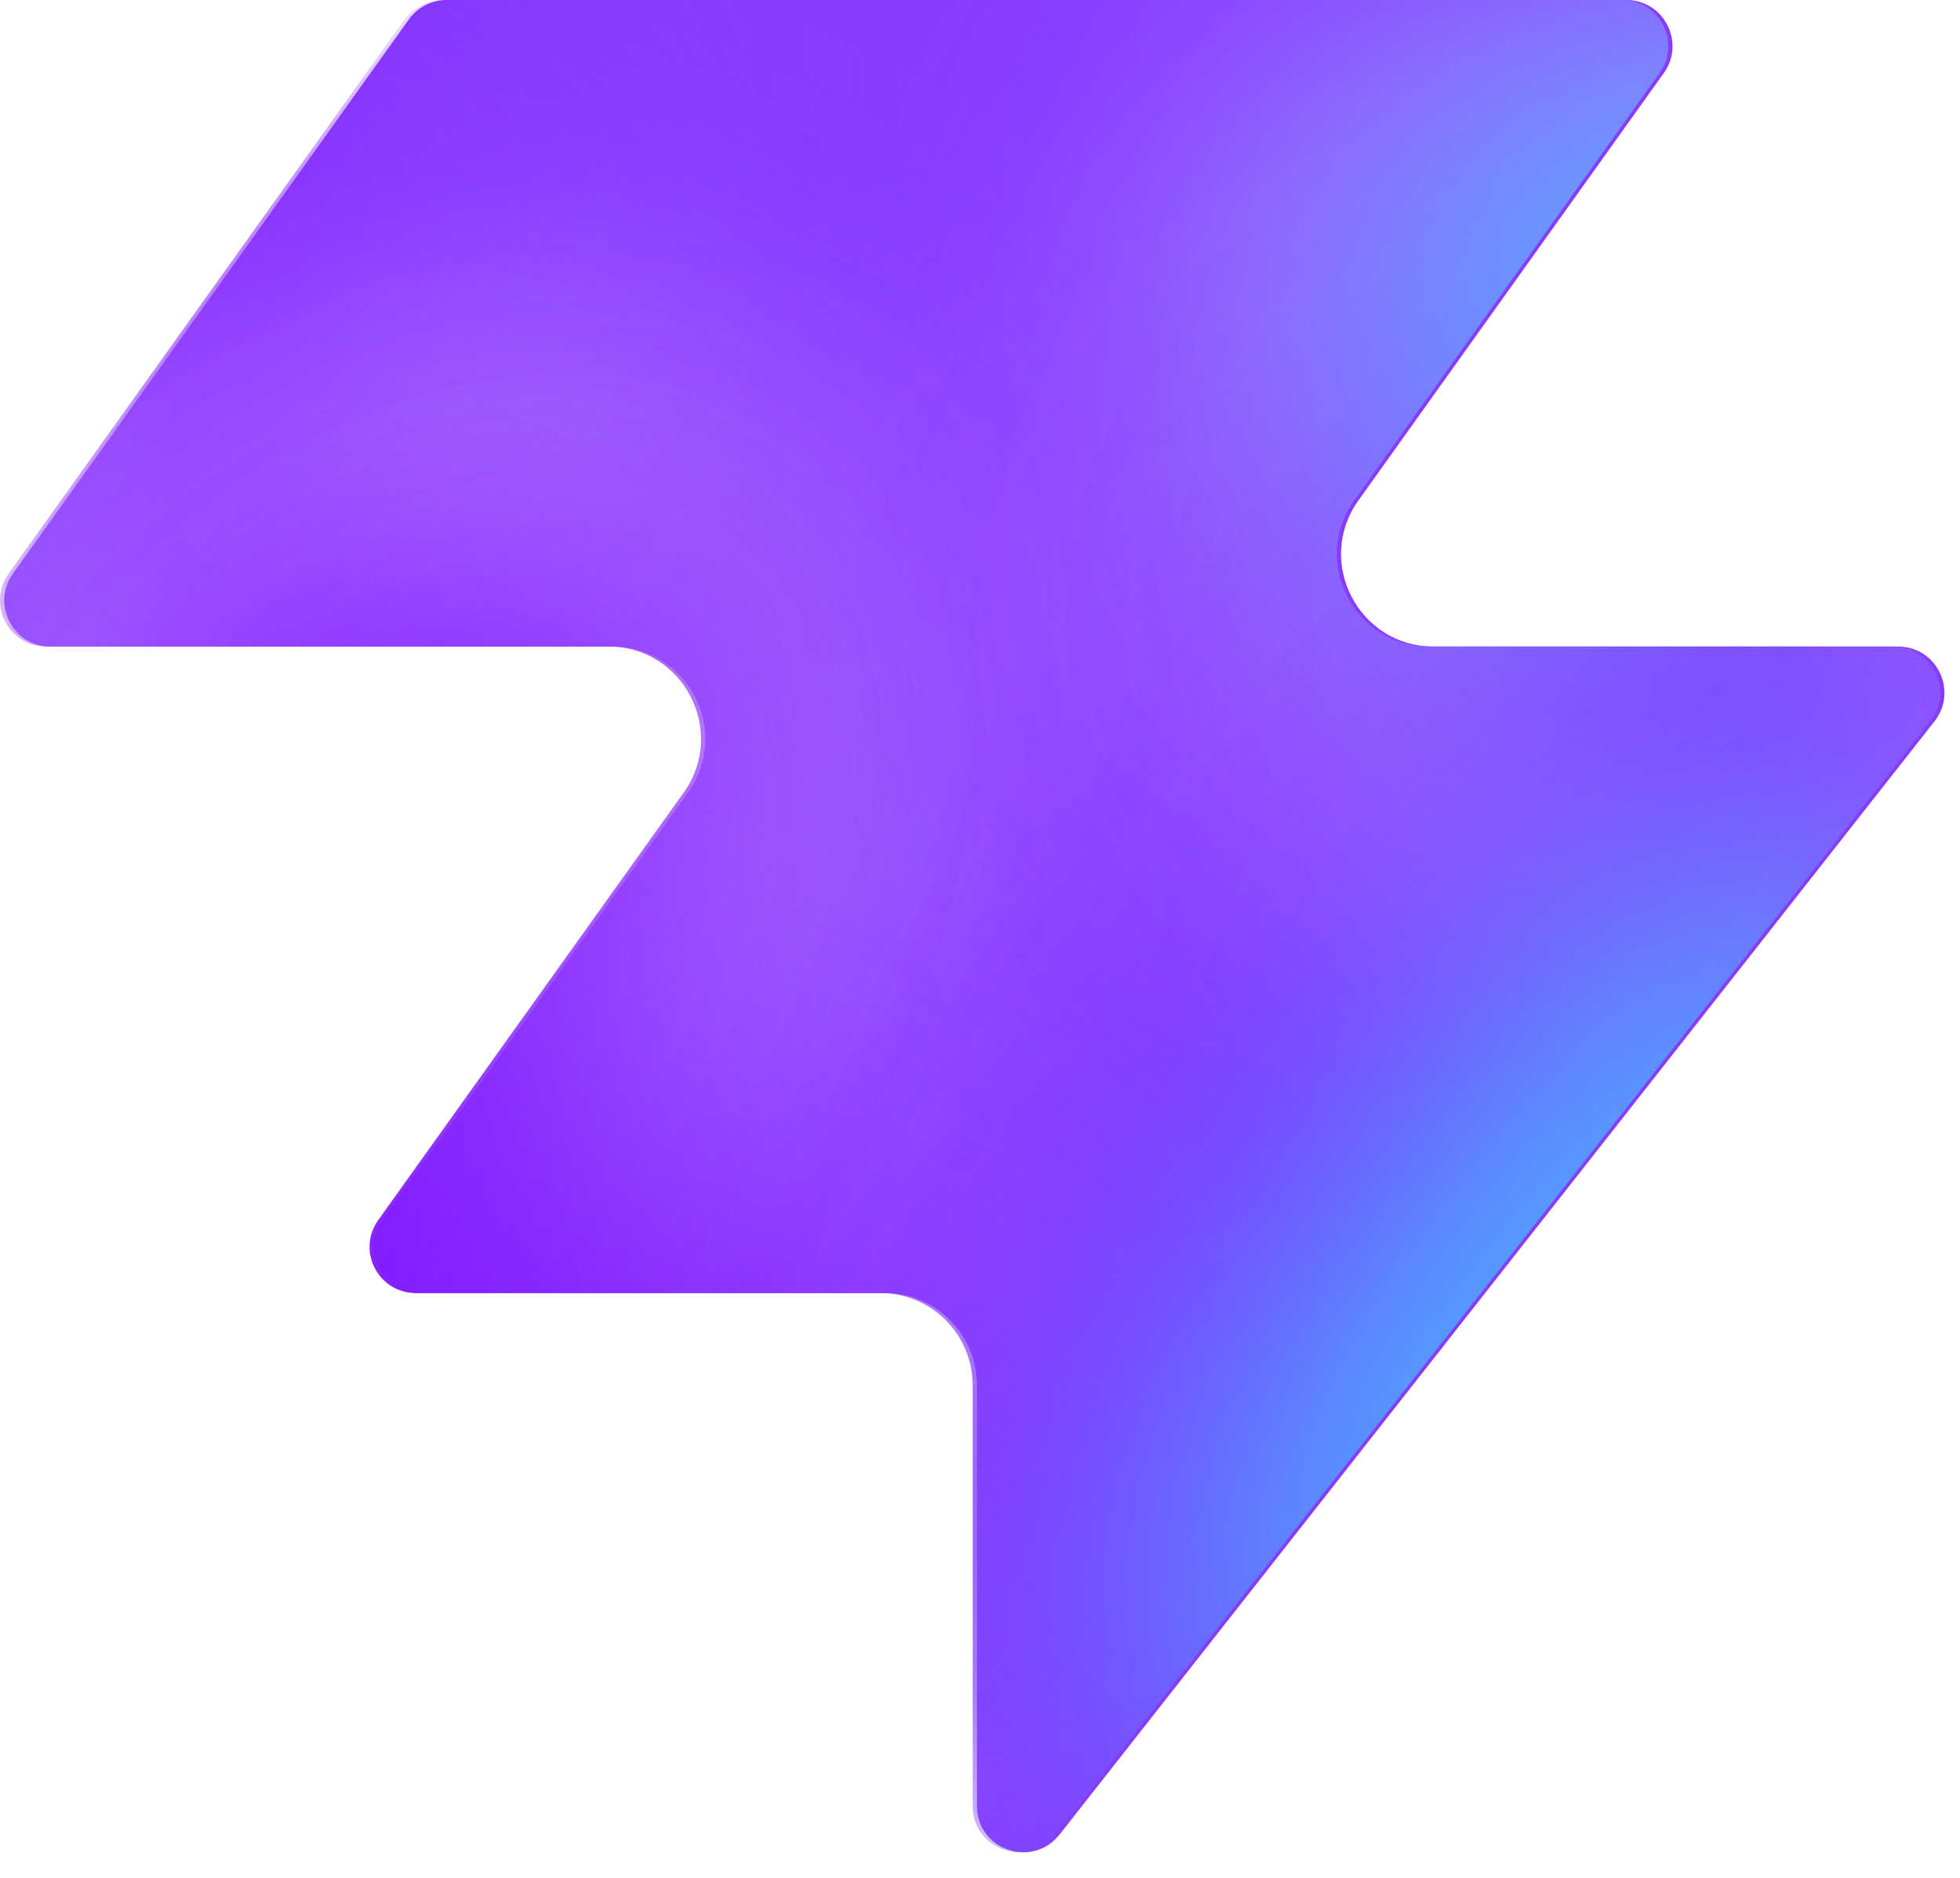
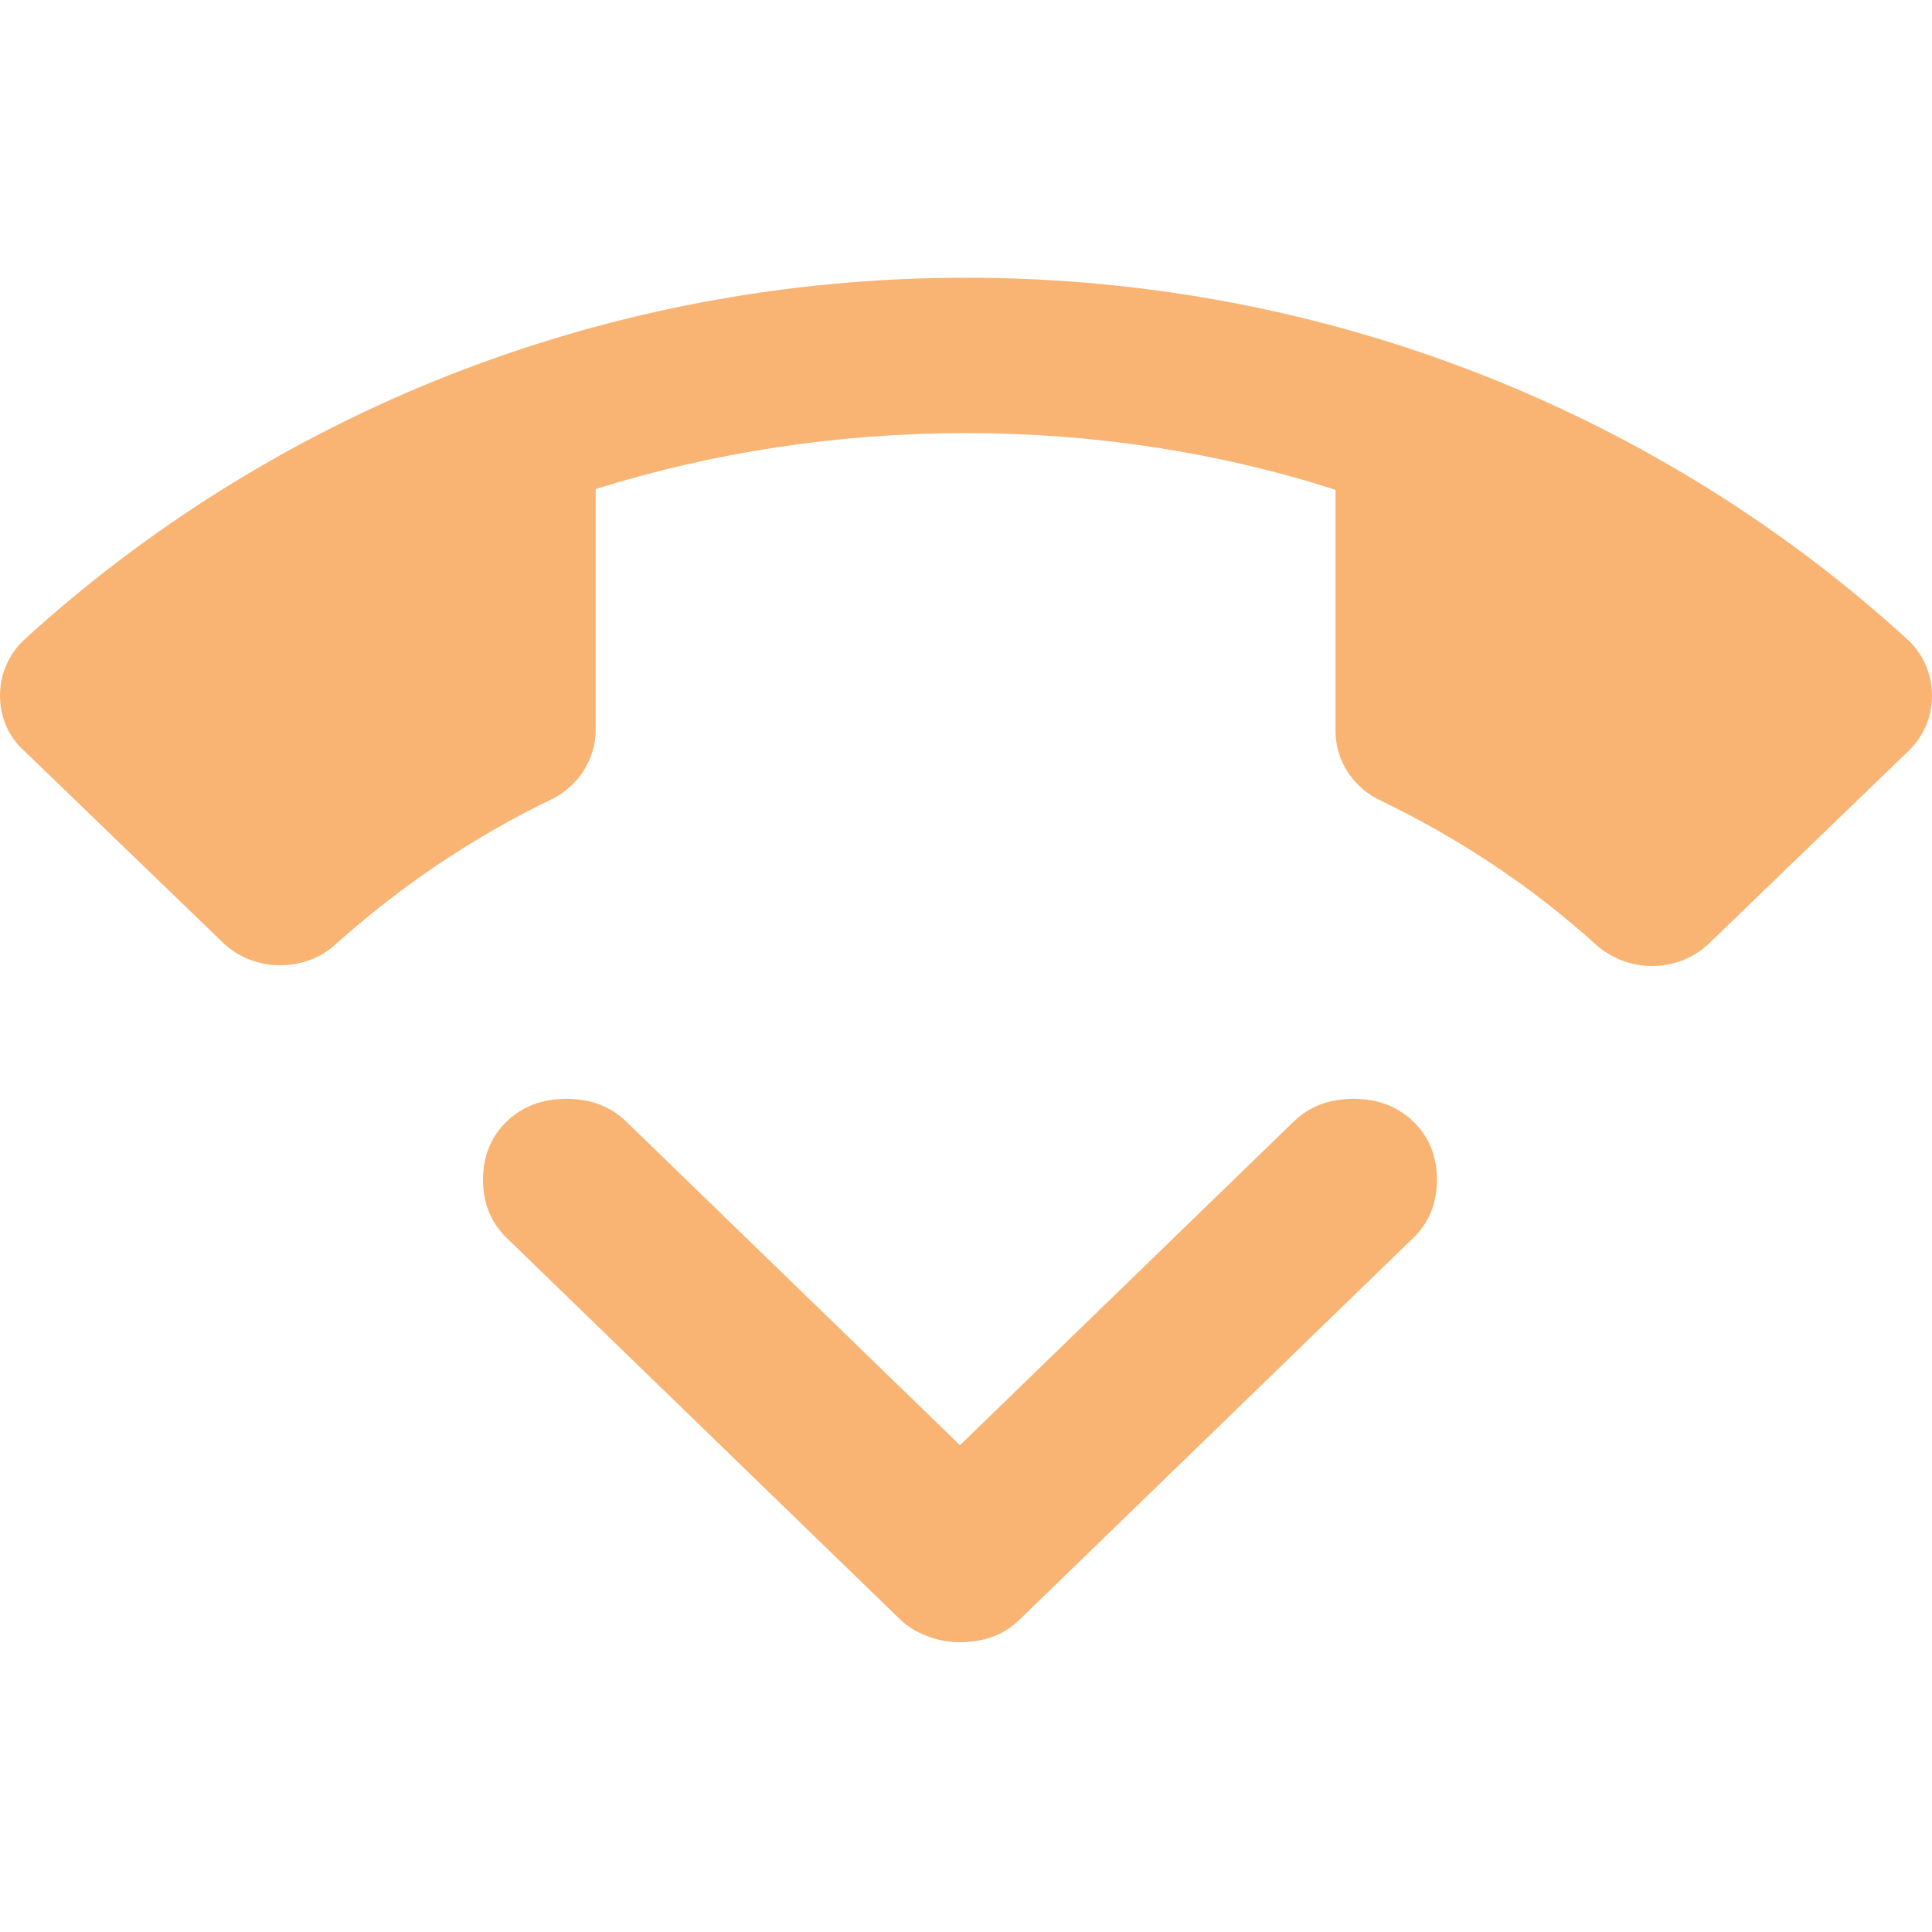
- <svg xmlns="http://www.w3.org/2000/svg" width="48" height="46" fill="none" viewBox="0 0 48 46">
-   <path fill="#863bff" d="M25.946 44.938c-.664.845-2.021.375-2.021-.698V33.937a2.26 2.26 0 0 0-2.262-2.262H10.287c-.92 0-1.456-1.04-.92-1.788l7.48-10.471c1.07-1.497 0-3.578-1.842-3.578H1.237c-.92 0-1.456-1.04-.92-1.788L10.013.474c.214-.297.556-.474.92-.474h28.894c.92 0 1.456 1.04.92 1.788l-7.48 10.471c-1.07 1.498 0 3.579 1.842 3.579h11.377c.943 0 1.473 1.088.89 1.83L25.947 44.94z" style="fill:#863bff;fill:color(display-p3 .525 .23 1);fill-opacity:1" />
-   <mask id="a" width="48" height="46" x="0" y="0" maskUnits="userSpaceOnUse" style="mask-type:alpha">
-     <path fill="#000" d="M25.842 44.938c-.664.844-2.021.375-2.021-.698V33.937a2.26 2.26 0 0 0-2.262-2.262H10.183c-.92 0-1.456-1.04-.92-1.788l7.48-10.471c1.07-1.498 0-3.579-1.842-3.579H1.133c-.92 0-1.456-1.04-.92-1.787L9.91.473c.214-.297.556-.474.92-.474h28.894c.92 0 1.456 1.04.92 1.788l-7.48 10.471c-1.07 1.498 0 3.578 1.842 3.578h11.377c.943 0 1.473 1.088.89 1.832L25.843 44.94z" style="fill:#000;fill-opacity:1" />
-   </mask>
-   <g mask="url(#a)">
-     <g filter="url(#b)">
-       <ellipse cx="5.508" cy="14.704" fill="#ede6ff" rx="5.508" ry="14.704" style="fill:#ede6ff;fill:color(display-p3 .927 .903 1);fill-opacity:1" transform="matrix(.00324 1 1 -.00324 -4.47 31.516)" />
-     </g>
-     <g filter="url(#c)">
-       <ellipse cx="10.399" cy="29.851" fill="#ede6ff" rx="10.399" ry="29.851" style="fill:#ede6ff;fill:color(display-p3 .927 .903 1);fill-opacity:1" transform="matrix(.00324 1 1 -.00324 -39.328 7.883)" />
-     </g>
-     <g filter="url(#d)">
-       <ellipse cx="5.508" cy="30.487" fill="#7e14ff" rx="5.508" ry="30.487" style="fill:#7e14ff;fill:color(display-p3 .492 .077 1);fill-opacity:1" transform="rotate(89.814 -25.913 -14.639)scale(1 -1)" />
-     </g>
-     <g filter="url(#e)">
-       <ellipse cx="5.508" cy="30.599" fill="#7e14ff" rx="5.508" ry="30.599" style="fill:#7e14ff;fill:color(display-p3 .492 .077 1);fill-opacity:1" transform="rotate(89.814 -32.644 -3.334)scale(1 -1)" />
-     </g>
-     <g filter="url(#f)">
-       <ellipse cx="5.508" cy="30.599" fill="#7e14ff" rx="5.508" ry="30.599" style="fill:#7e14ff;fill:color(display-p3 .492 .077 1);fill-opacity:1" transform="matrix(.00324 1 1 -.00324 -34.34 30.47)" />
-     </g>
-     <g filter="url(#g)">
-       <ellipse cx="14.072" cy="22.078" fill="#ede6ff" rx="14.072" ry="22.078" style="fill:#ede6ff;fill:color(display-p3 .927 .903 1);fill-opacity:1" transform="rotate(93.35 24.506 48.493)scale(-1 1)" />
-     </g>
-     <g filter="url(#h)">
-       <ellipse cx="3.47" cy="21.501" fill="#7e14ff" rx="3.47" ry="21.501" style="fill:#7e14ff;fill:color(display-p3 .492 .077 1);fill-opacity:1" transform="rotate(89.009 28.708 47.59)scale(-1 1)" />
-     </g>
-     <g filter="url(#i)">
-       <ellipse cx="3.47" cy="21.501" fill="#7e14ff" rx="3.47" ry="21.501" style="fill:#7e14ff;fill:color(display-p3 .492 .077 1);fill-opacity:1" transform="rotate(89.009 28.708 47.59)scale(-1 1)" />
-     </g>
-     <g filter="url(#j)">
-       <ellipse cx=".387" cy="8.972" fill="#7e14ff" rx="4.407" ry="29.108" style="fill:#7e14ff;fill:color(display-p3 .492 .077 1);fill-opacity:1" transform="rotate(39.51 .387 8.972)" />
-     </g>
-     <g filter="url(#k)">
-       <ellipse cx="47.523" cy="-6.092" fill="#7e14ff" rx="4.407" ry="29.108" style="fill:#7e14ff;fill:color(display-p3 .492 .077 1);fill-opacity:1" transform="rotate(37.892 47.523 -6.092)" />
-     </g>
-     <g filter="url(#l)">
-       <ellipse cx="41.412" cy="6.333" fill="#47bfff" rx="5.971" ry="9.665" style="fill:#47bfff;fill:color(display-p3 .28 .748 1);fill-opacity:1" transform="rotate(37.892 41.412 6.333)" />
-     </g>
-     <g filter="url(#m)">
-       <ellipse cx="-1.879" cy="38.332" fill="#7e14ff" rx="4.407" ry="29.108" style="fill:#7e14ff;fill:color(display-p3 .492 .077 1);fill-opacity:1" transform="rotate(37.892 -1.88 38.332)" />
-     </g>
-     <g filter="url(#n)">
-       <ellipse cx="-1.879" cy="38.332" fill="#7e14ff" rx="4.407" ry="29.108" style="fill:#7e14ff;fill:color(display-p3 .492 .077 1);fill-opacity:1" transform="rotate(37.892 -1.88 38.332)" />
-     </g>
-     <g filter="url(#o)">
-       <ellipse cx="35.651" cy="29.907" fill="#7e14ff" rx="4.407" ry="29.108" style="fill:#7e14ff;fill:color(display-p3 .492 .077 1);fill-opacity:1" transform="rotate(37.892 35.651 29.907)" />
-     </g>
-     <g filter="url(#p)">
-       <ellipse cx="38.418" cy="32.4" fill="#47bfff" rx="5.971" ry="15.297" style="fill:#47bfff;fill:color(display-p3 .28 .748 1);fill-opacity:1" transform="rotate(37.892 38.418 32.4)" />
-     </g>
-   </g>
-   <defs>
-     <filter id="b" width="60.045" height="41.654" x="-19.77" y="16.149" color-interpolation-filters="sRGB" filterUnits="userSpaceOnUse">
-       <feFlood flood-opacity="0" result="BackgroundImageFix" />
-       <feBlend in="SourceGraphic" in2="BackgroundImageFix" result="shape" />
-       <feGaussianBlur result="effect1_foregroundBlur_2002_17158" stdDeviation="7.659" />
-     </filter>
-     <filter id="c" width="90.34" height="51.437" x="-54.613" y="-7.533" color-interpolation-filters="sRGB" filterUnits="userSpaceOnUse">
-       <feFlood flood-opacity="0" result="BackgroundImageFix" />
-       <feBlend in="SourceGraphic" in2="BackgroundImageFix" result="shape" />
-       <feGaussianBlur result="effect1_foregroundBlur_2002_17158" stdDeviation="7.659" />
-     </filter>
-     <filter id="d" width="79.355" height="29.4" x="-49.64" y="2.03" color-interpolation-filters="sRGB" filterUnits="userSpaceOnUse">
-       <feFlood flood-opacity="0" result="BackgroundImageFix" />
-       <feBlend in="SourceGraphic" in2="BackgroundImageFix" result="shape" />
-       <feGaussianBlur result="effect1_foregroundBlur_2002_17158" stdDeviation="4.596" />
-     </filter>
-     <filter id="e" width="79.579" height="29.4" x="-45.045" y="20.029" color-interpolation-filters="sRGB" filterUnits="userSpaceOnUse">
-       <feFlood flood-opacity="0" result="BackgroundImageFix" />
-       <feBlend in="SourceGraphic" in2="BackgroundImageFix" result="shape" />
-       <feGaussianBlur result="effect1_foregroundBlur_2002_17158" stdDeviation="4.596" />
-     </filter>
-     <filter id="f" width="79.579" height="29.4" x="-43.513" y="21.178" color-interpolation-filters="sRGB" filterUnits="userSpaceOnUse">
-       <feFlood flood-opacity="0" result="BackgroundImageFix" />
-       <feBlend in="SourceGraphic" in2="BackgroundImageFix" result="shape" />
-       <feGaussianBlur result="effect1_foregroundBlur_2002_17158" stdDeviation="4.596" />
-     </filter>
-     <filter id="g" width="74.749" height="58.852" x="15.756" y="-17.901" color-interpolation-filters="sRGB" filterUnits="userSpaceOnUse">
-       <feFlood flood-opacity="0" result="BackgroundImageFix" />
-       <feBlend in="SourceGraphic" in2="BackgroundImageFix" result="shape" />
-       <feGaussianBlur result="effect1_foregroundBlur_2002_17158" stdDeviation="7.659" />
-     </filter>
-     <filter id="h" width="61.377" height="25.362" x="23.548" y="2.284" color-interpolation-filters="sRGB" filterUnits="userSpaceOnUse">
-       <feFlood flood-opacity="0" result="BackgroundImageFix" />
-       <feBlend in="SourceGraphic" in2="BackgroundImageFix" result="shape" />
-       <feGaussianBlur result="effect1_foregroundBlur_2002_17158" stdDeviation="4.596" />
-     </filter>
-     <filter id="i" width="61.377" height="25.362" x="23.548" y="2.284" color-interpolation-filters="sRGB" filterUnits="userSpaceOnUse">
-       <feFlood flood-opacity="0" result="BackgroundImageFix" />
-       <feBlend in="SourceGraphic" in2="BackgroundImageFix" result="shape" />
-       <feGaussianBlur result="effect1_foregroundBlur_2002_17158" stdDeviation="4.596" />
-     </filter>
-     <filter id="j" width="56.045" height="63.649" x="-27.636" y="-22.853" color-interpolation-filters="sRGB" filterUnits="userSpaceOnUse">
-       <feFlood flood-opacity="0" result="BackgroundImageFix" />
-       <feBlend in="SourceGraphic" in2="BackgroundImageFix" result="shape" />
-       <feGaussianBlur result="effect1_foregroundBlur_2002_17158" stdDeviation="4.596" />
-     </filter>
-     <filter id="k" width="54.814" height="64.646" x="20.116" y="-38.415" color-interpolation-filters="sRGB" filterUnits="userSpaceOnUse">
-       <feFlood flood-opacity="0" result="BackgroundImageFix" />
-       <feBlend in="SourceGraphic" in2="BackgroundImageFix" result="shape" />
-       <feGaussianBlur result="effect1_foregroundBlur_2002_17158" stdDeviation="4.596" />
-     </filter>
-     <filter id="l" width="33.541" height="35.313" x="24.641" y="-11.323" color-interpolation-filters="sRGB" filterUnits="userSpaceOnUse">
-       <feFlood flood-opacity="0" result="BackgroundImageFix" />
-       <feBlend in="SourceGraphic" in2="BackgroundImageFix" result="shape" />
-       <feGaussianBlur result="effect1_foregroundBlur_2002_17158" stdDeviation="4.596" />
-     </filter>
-     <filter id="m" width="54.814" height="64.646" x="-29.286" y="6.009" color-interpolation-filters="sRGB" filterUnits="userSpaceOnUse">
-       <feFlood flood-opacity="0" result="BackgroundImageFix" />
-       <feBlend in="SourceGraphic" in2="BackgroundImageFix" result="shape" />
-       <feGaussianBlur result="effect1_foregroundBlur_2002_17158" stdDeviation="4.596" />
-     </filter>
-     <filter id="n" width="54.814" height="64.646" x="-29.286" y="6.009" color-interpolation-filters="sRGB" filterUnits="userSpaceOnUse">
-       <feFlood flood-opacity="0" result="BackgroundImageFix" />
-       <feBlend in="SourceGraphic" in2="BackgroundImageFix" result="shape" />
-       <feGaussianBlur result="effect1_foregroundBlur_2002_17158" stdDeviation="4.596" />
-     </filter>
-     <filter id="o" width="54.814" height="64.646" x="8.244" y="-2.416" color-interpolation-filters="sRGB" filterUnits="userSpaceOnUse">
-       <feFlood flood-opacity="0" result="BackgroundImageFix" />
-       <feBlend in="SourceGraphic" in2="BackgroundImageFix" result="shape" />
-       <feGaussianBlur result="effect1_foregroundBlur_2002_17158" stdDeviation="4.596" />
-     </filter>
-     <filter id="p" width="39.409" height="43.623" x="18.713" y="10.588" color-interpolation-filters="sRGB" filterUnits="userSpaceOnUse">
-       <feFlood flood-opacity="0" result="BackgroundImageFix" />
-       <feBlend in="SourceGraphic" in2="BackgroundImageFix" result="shape" />
-       <feGaussianBlur result="effect1_foregroundBlur_2002_17158" stdDeviation="4.596" />
-     </filter>
-   </defs>
+ <svg xmlns="http://www.w3.org/2000/svg" width="160" height="160" viewBox="0 0 160 160" fill="none">
+   <path d="M80 35.867C69.333 35.867 59 37.475 49.333 40.499V60.442C49.333 62.952 47.8 65.203 45.6 66.233C39.067 69.385 33.133 73.438 27.867 78.134C26.667 79.292 25 79.936 23.2 79.936C21.333 79.936 19.667 79.228 18.467 78.07L1.933 62.115C0.733 61.021 0 59.413 0 57.612C0 55.81 0.733 54.202 1.933 53.044C22.267 34.452 49.733 23 80 23C110.267 23 137.733 34.452 158.067 53.044C159.267 54.202 160 55.81 160 57.612C160 59.413 159.267 61.021 158.067 62.179L141.533 78.134C140.333 79.292 138.667 80 136.8 80C135 80 133.333 79.292 132.133 78.199C126.867 73.438 120.867 69.449 114.333 66.297C112.133 65.267 110.6 63.08 110.6 60.507V40.563C101 37.475 90.667 35.867 80 35.867Z" fill="#F9B474" />
+   <path d="M79.5 136C78.555 136 77.641 135.828 76.758 135.485C75.87 135.141 75.131 134.683 74.54 134.111L41.948 102.508C40.65 101.248 40 99.645 40 97.698C40 95.752 40.65 94.149 41.948 92.889C43.247 91.63 44.901 91 46.908 91C48.916 91 50.569 91.63 51.868 92.889L79.5 119.683L107.132 92.889C108.431 91.63 110.084 91 112.092 91C114.099 91 115.753 91.63 117.052 92.889C118.351 94.149 119 95.752 119 97.698C119 99.645 118.351 101.248 117.052 102.508L84.46 134.111C83.751 134.798 82.984 135.283 82.157 135.567C81.33 135.856 80.445 136 79.5 136Z" fill="#F9B474" />
</svg>
